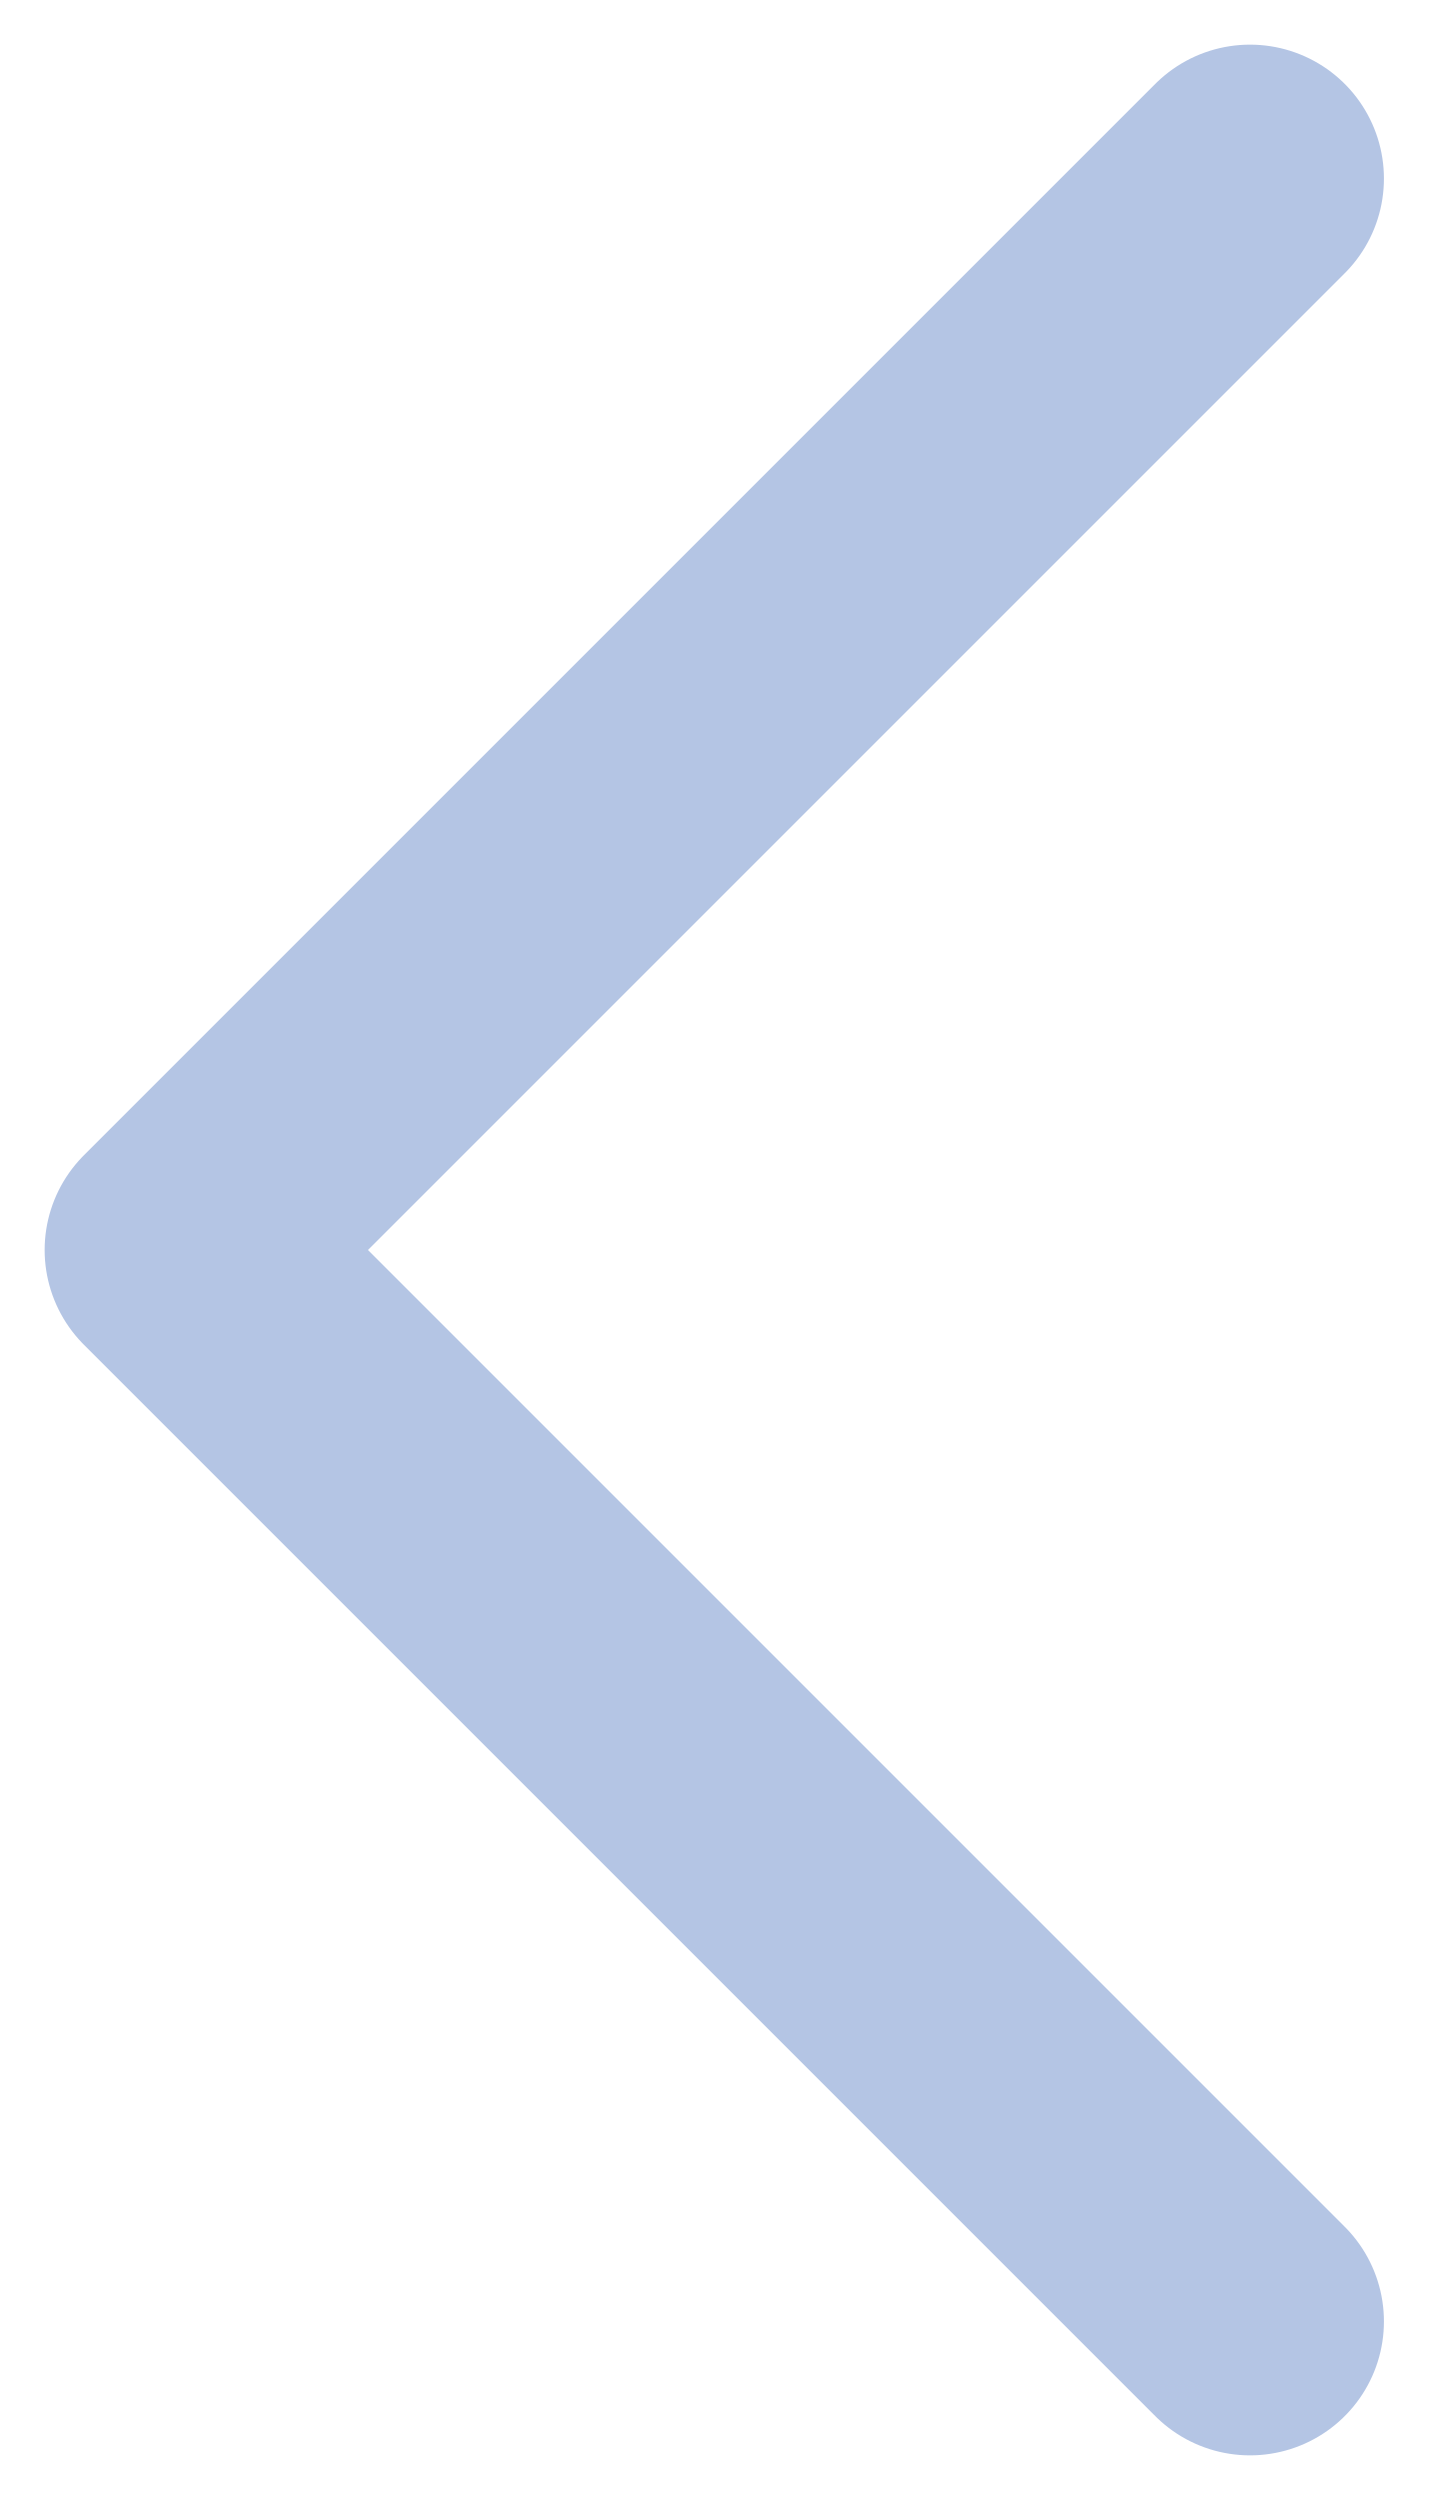
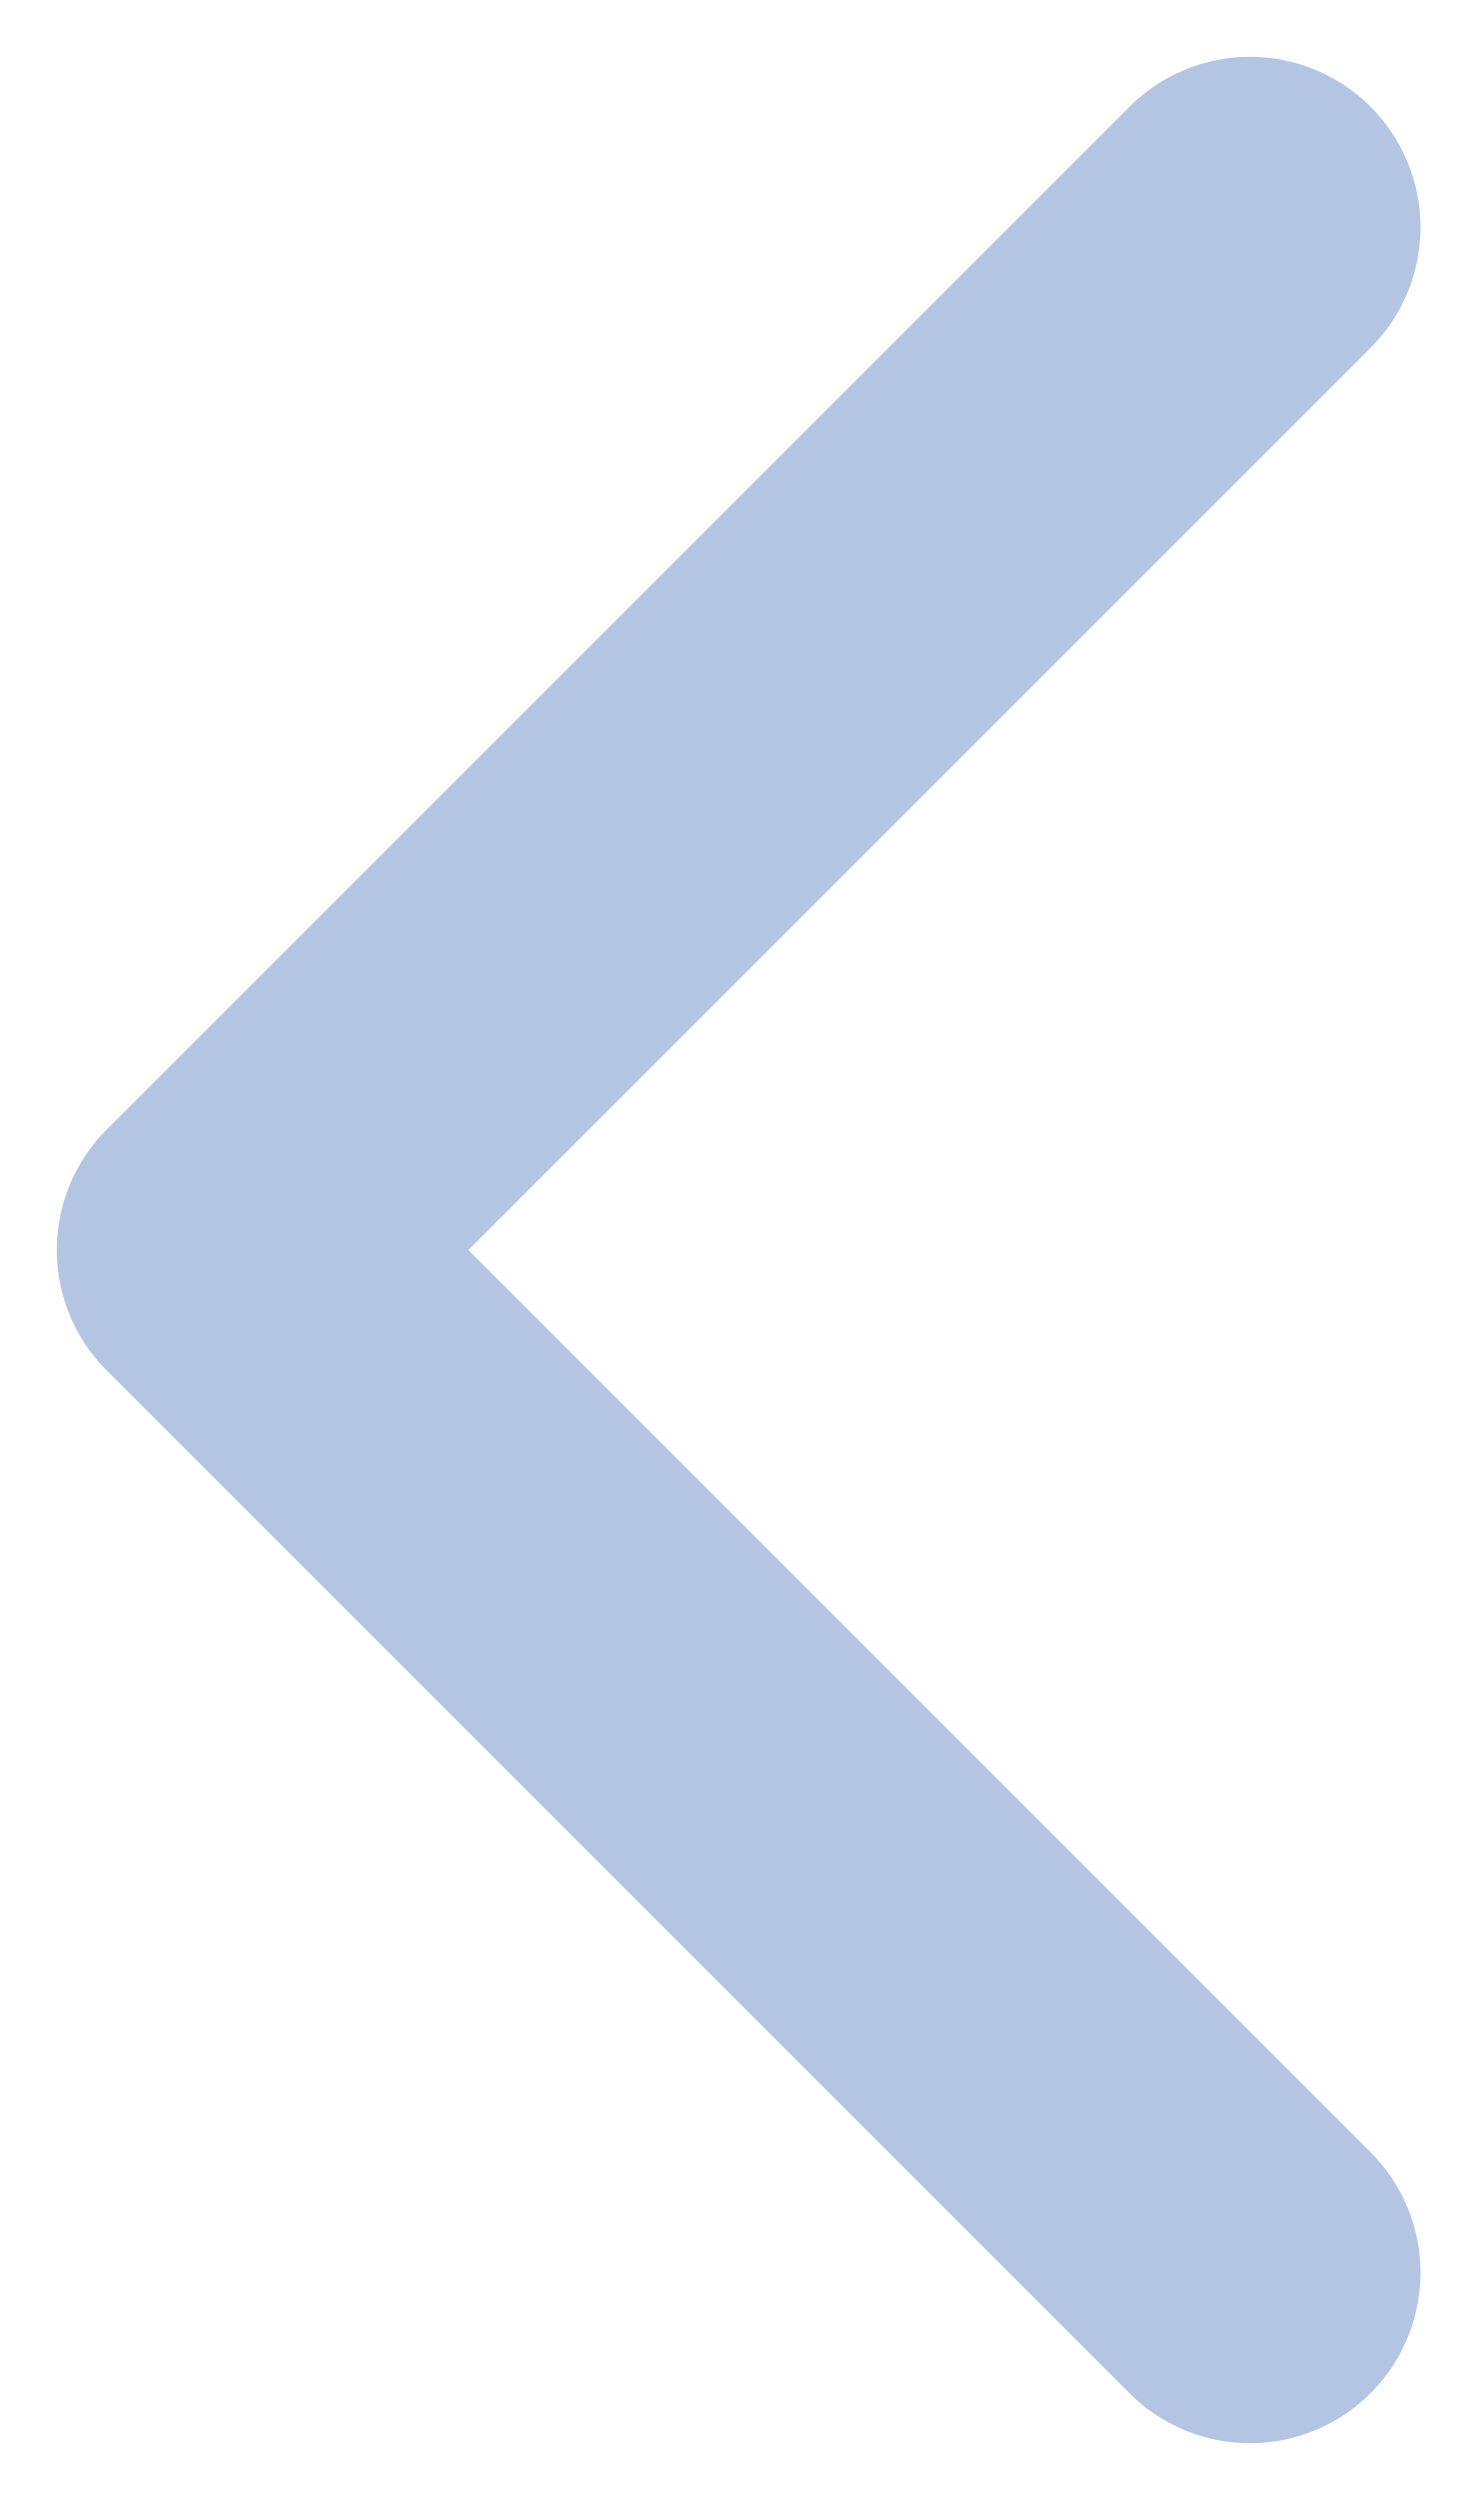
- <svg xmlns="http://www.w3.org/2000/svg" width="16" height="28" viewBox="0 0 16 28" fill="none">
-   <g id="back">
-     <path id="Vector" d="M14 26L2 14L14 2" stroke="#B4C5E4" stroke-width="3" stroke-linecap="round" stroke-linejoin="round" />
-   </g>
+ <svg xmlns="http://www.w3.org/2000/svg" width="13" height="22" viewBox="0 0 13 22" fill="none">
+   <path d="M11 20L2 11L11 2" stroke="#B4C5E4" stroke-width="3" stroke-linecap="round" stroke-linejoin="round" />
</svg>
